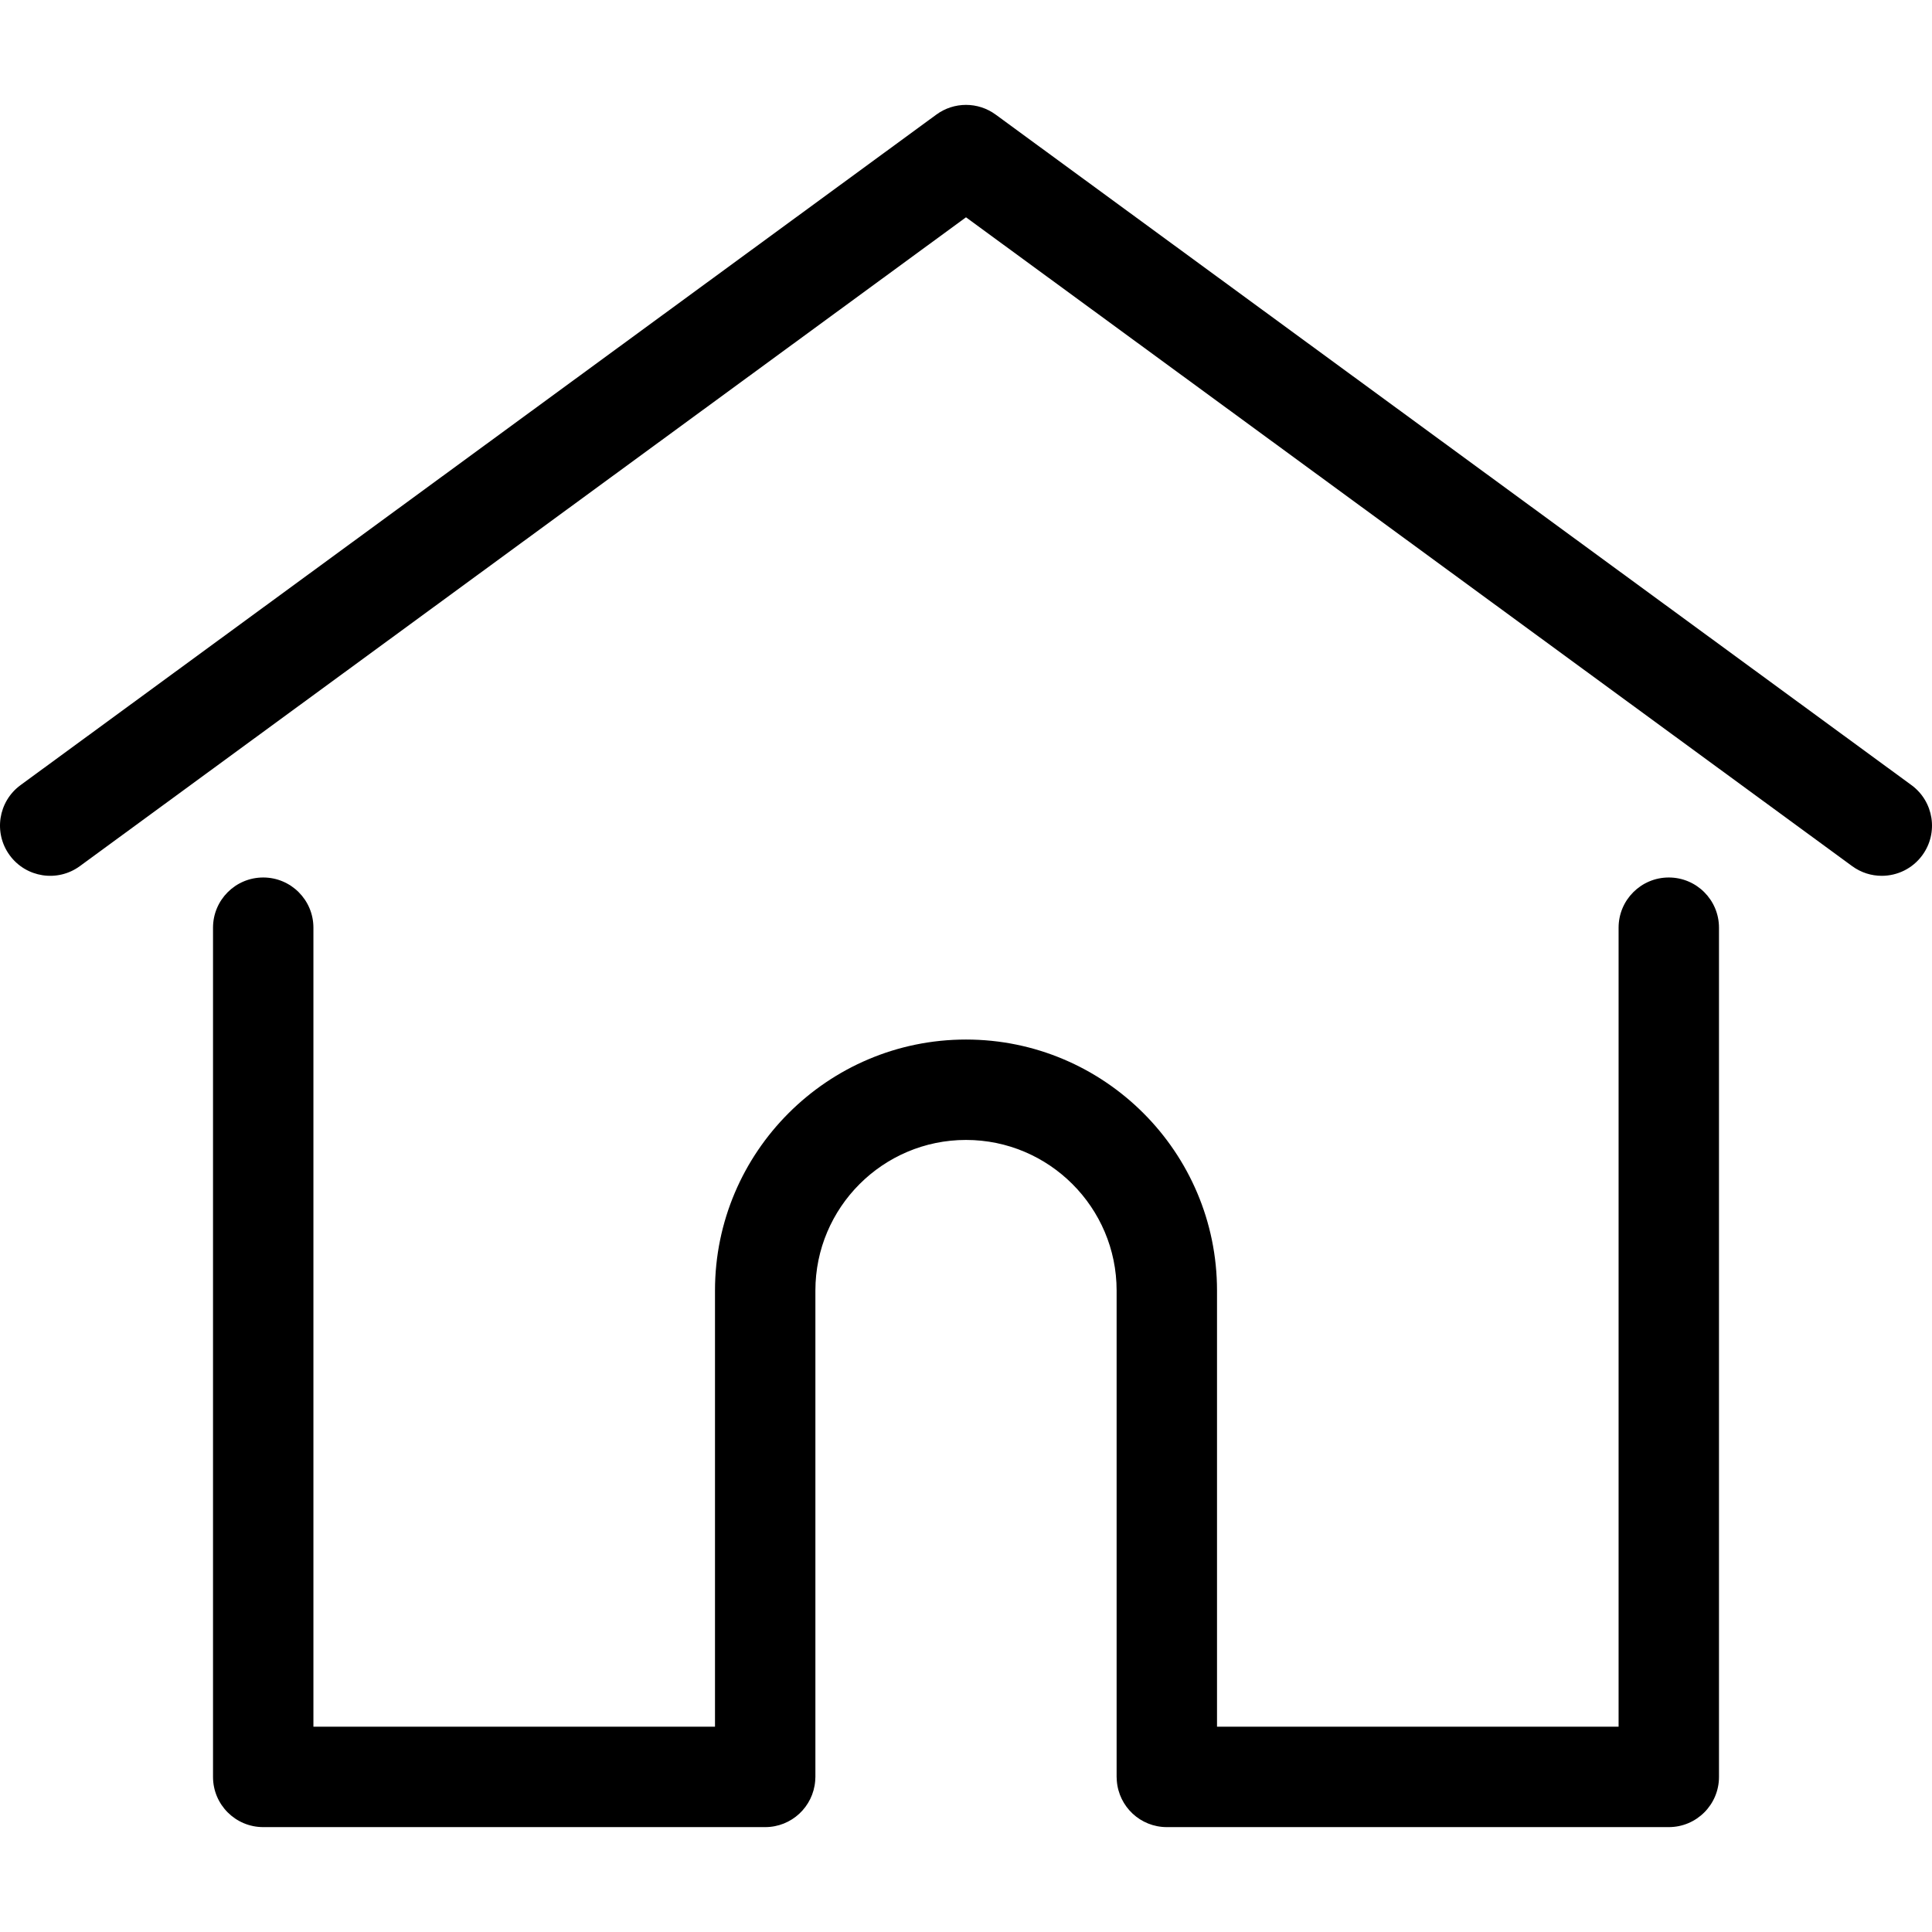
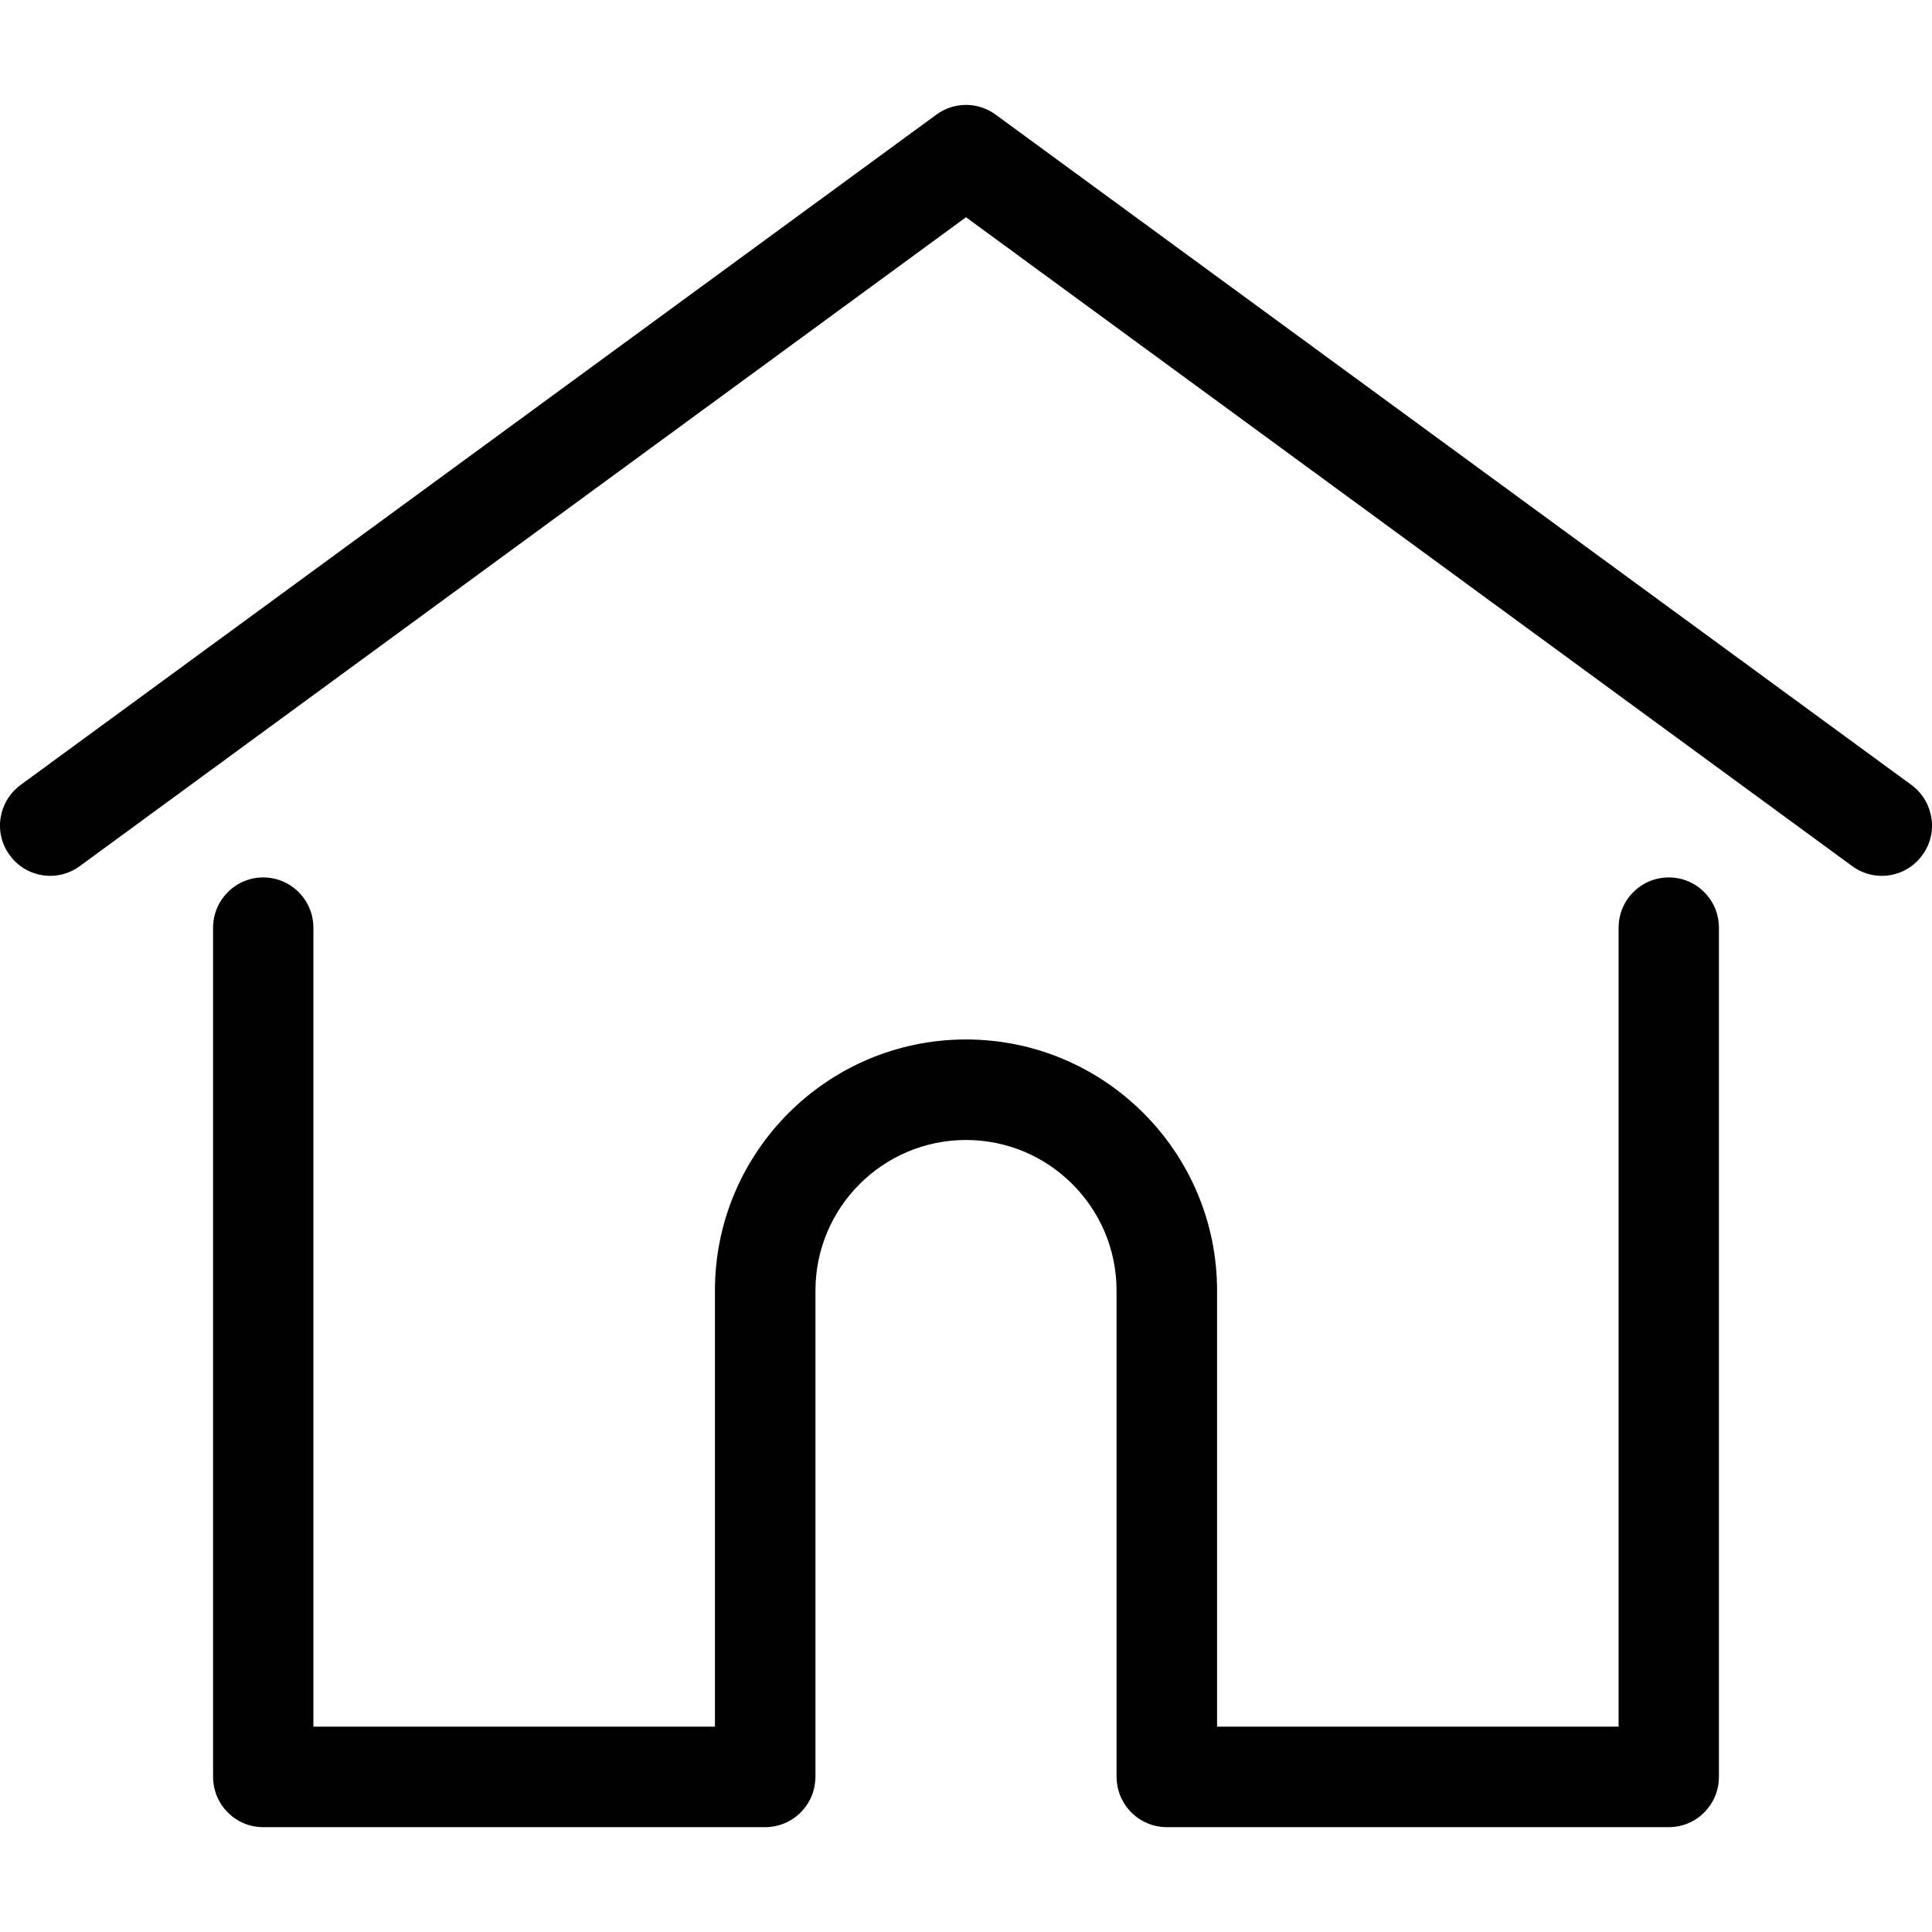
- <svg xmlns="http://www.w3.org/2000/svg" version="1.1" id="Layer_1" x="0px" y="0px" viewBox="0 0 512 512" style="enable-background:new 0 0 512 512;" xml:space="preserve">
-   <g>
-     <g>
-       <path d="M506.555,208.064L263.859,30.367c-4.68-3.426-11.038-3.426-15.716,0L5.445,208.064    c-5.928,4.341-7.216,12.665-2.875,18.593s12.666,7.214,18.593,2.875L256,57.588l234.837,171.943c2.368,1.735,5.12,2.57,7.848,2.57    c4.096,0,8.138-1.885,10.744-5.445C513.771,220.729,512.483,212.405,506.555,208.064z" />
-     </g>
+ <svg xmlns="http://www.w3.org/2000/svg" width="38pt" height="38pt" viewBox="0 0 38 38" version="1.1">
+   <g id="surface1">
+     <path style=" stroke:none;fill-rule:nonzero;fill:rgb(0%,0%,0%);fill-opacity:1;" d="M 37.598 15.441 L 19.582 2.254 C 19.234 2 18.766 2 18.418 2.254 L 0.402 15.441 C -0.035 15.766 -0.133 16.383 0.191 16.82 C 0.512 17.262 1.129 17.359 1.57 17.035 L 19 4.273 L 36.43 17.035 C 36.605 17.164 36.809 17.227 37.012 17.227 C 37.316 17.227 37.617 17.086 37.809 16.82 C 38.133 16.383 38.035 15.766 37.598 15.441 Z M 37.598 15.441 " />
+     <path style=" stroke:none;fill-rule:nonzero;fill:rgb(0%,0%,0%);fill-opacity:1;" d="M 32.824 17.258 C 32.277 17.258 31.836 17.699 31.836 18.246 L 31.836 33.961 L 23.938 33.961 L 23.938 25.383 C 23.938 22.66 21.723 20.445 19 20.445 C 16.277 20.445 14.062 22.66 14.062 25.383 L 14.062 33.961 L 6.164 33.961 L 6.164 18.246 C 6.164 17.703 5.723 17.258 5.176 17.258 C 4.633 17.258 4.191 17.703 4.191 18.246 L 4.191 34.949 C 4.191 35.496 4.633 35.938 5.176 35.938 L 15.051 35.938 C 15.57 35.938 15.996 35.535 16.035 35.027 C 16.035 35.004 16.039 34.977 16.039 34.949 L 16.039 25.383 C 16.039 23.75 17.367 22.422 19 22.422 C 20.633 22.422 21.961 23.75 21.961 25.383 L 21.961 34.949 C 21.961 34.977 21.965 35.004 21.965 35.027 C 22.004 35.535 22.43 35.938 22.949 35.938 L 32.824 35.938 C 33.367 35.938 33.809 35.496 33.809 34.949 L 33.809 18.246 C 33.809 17.699 33.367 17.258 32.824 17.258 Z M 32.824 17.258 " />
  </g>
-   <g>
-     <g>
-       <path d="M442.246,232.543c-7.346,0-13.303,5.956-13.303,13.303v211.749H322.521V342.009c0-36.68-29.842-66.52-66.52-66.52    s-66.52,29.842-66.52,66.52v115.587H83.058V245.847c0-7.347-5.957-13.303-13.303-13.303s-13.303,5.956-13.303,13.303v225.053    c0,7.347,5.957,13.303,13.303,13.303h133.029c6.996,0,12.721-5.405,13.251-12.267c0.032-0.311,0.052-0.651,0.052-1.036v-128.89    c0-22.009,17.905-39.914,39.914-39.914s39.914,17.906,39.914,39.914v128.89c0,0.383,0.02,0.717,0.052,1.024    c0.524,6.867,6.251,12.279,13.251,12.279h133.029c7.347,0,13.303-5.956,13.303-13.303V245.847    C455.549,238.499,449.593,232.543,442.246,232.543z" />
-     </g>
-   </g>
-   <g>
- </g>
-   <g>
- </g>
-   <g>
- </g>
-   <g>
- </g>
-   <g>
- </g>
-   <g>
- </g>
-   <g>
- </g>
-   <g>
- </g>
-   <g>
- </g>
-   <g>
- </g>
-   <g>
- </g>
-   <g>
- </g>
-   <g>
- </g>
-   <g>
- </g>
-   <g>
- </g>
</svg>
